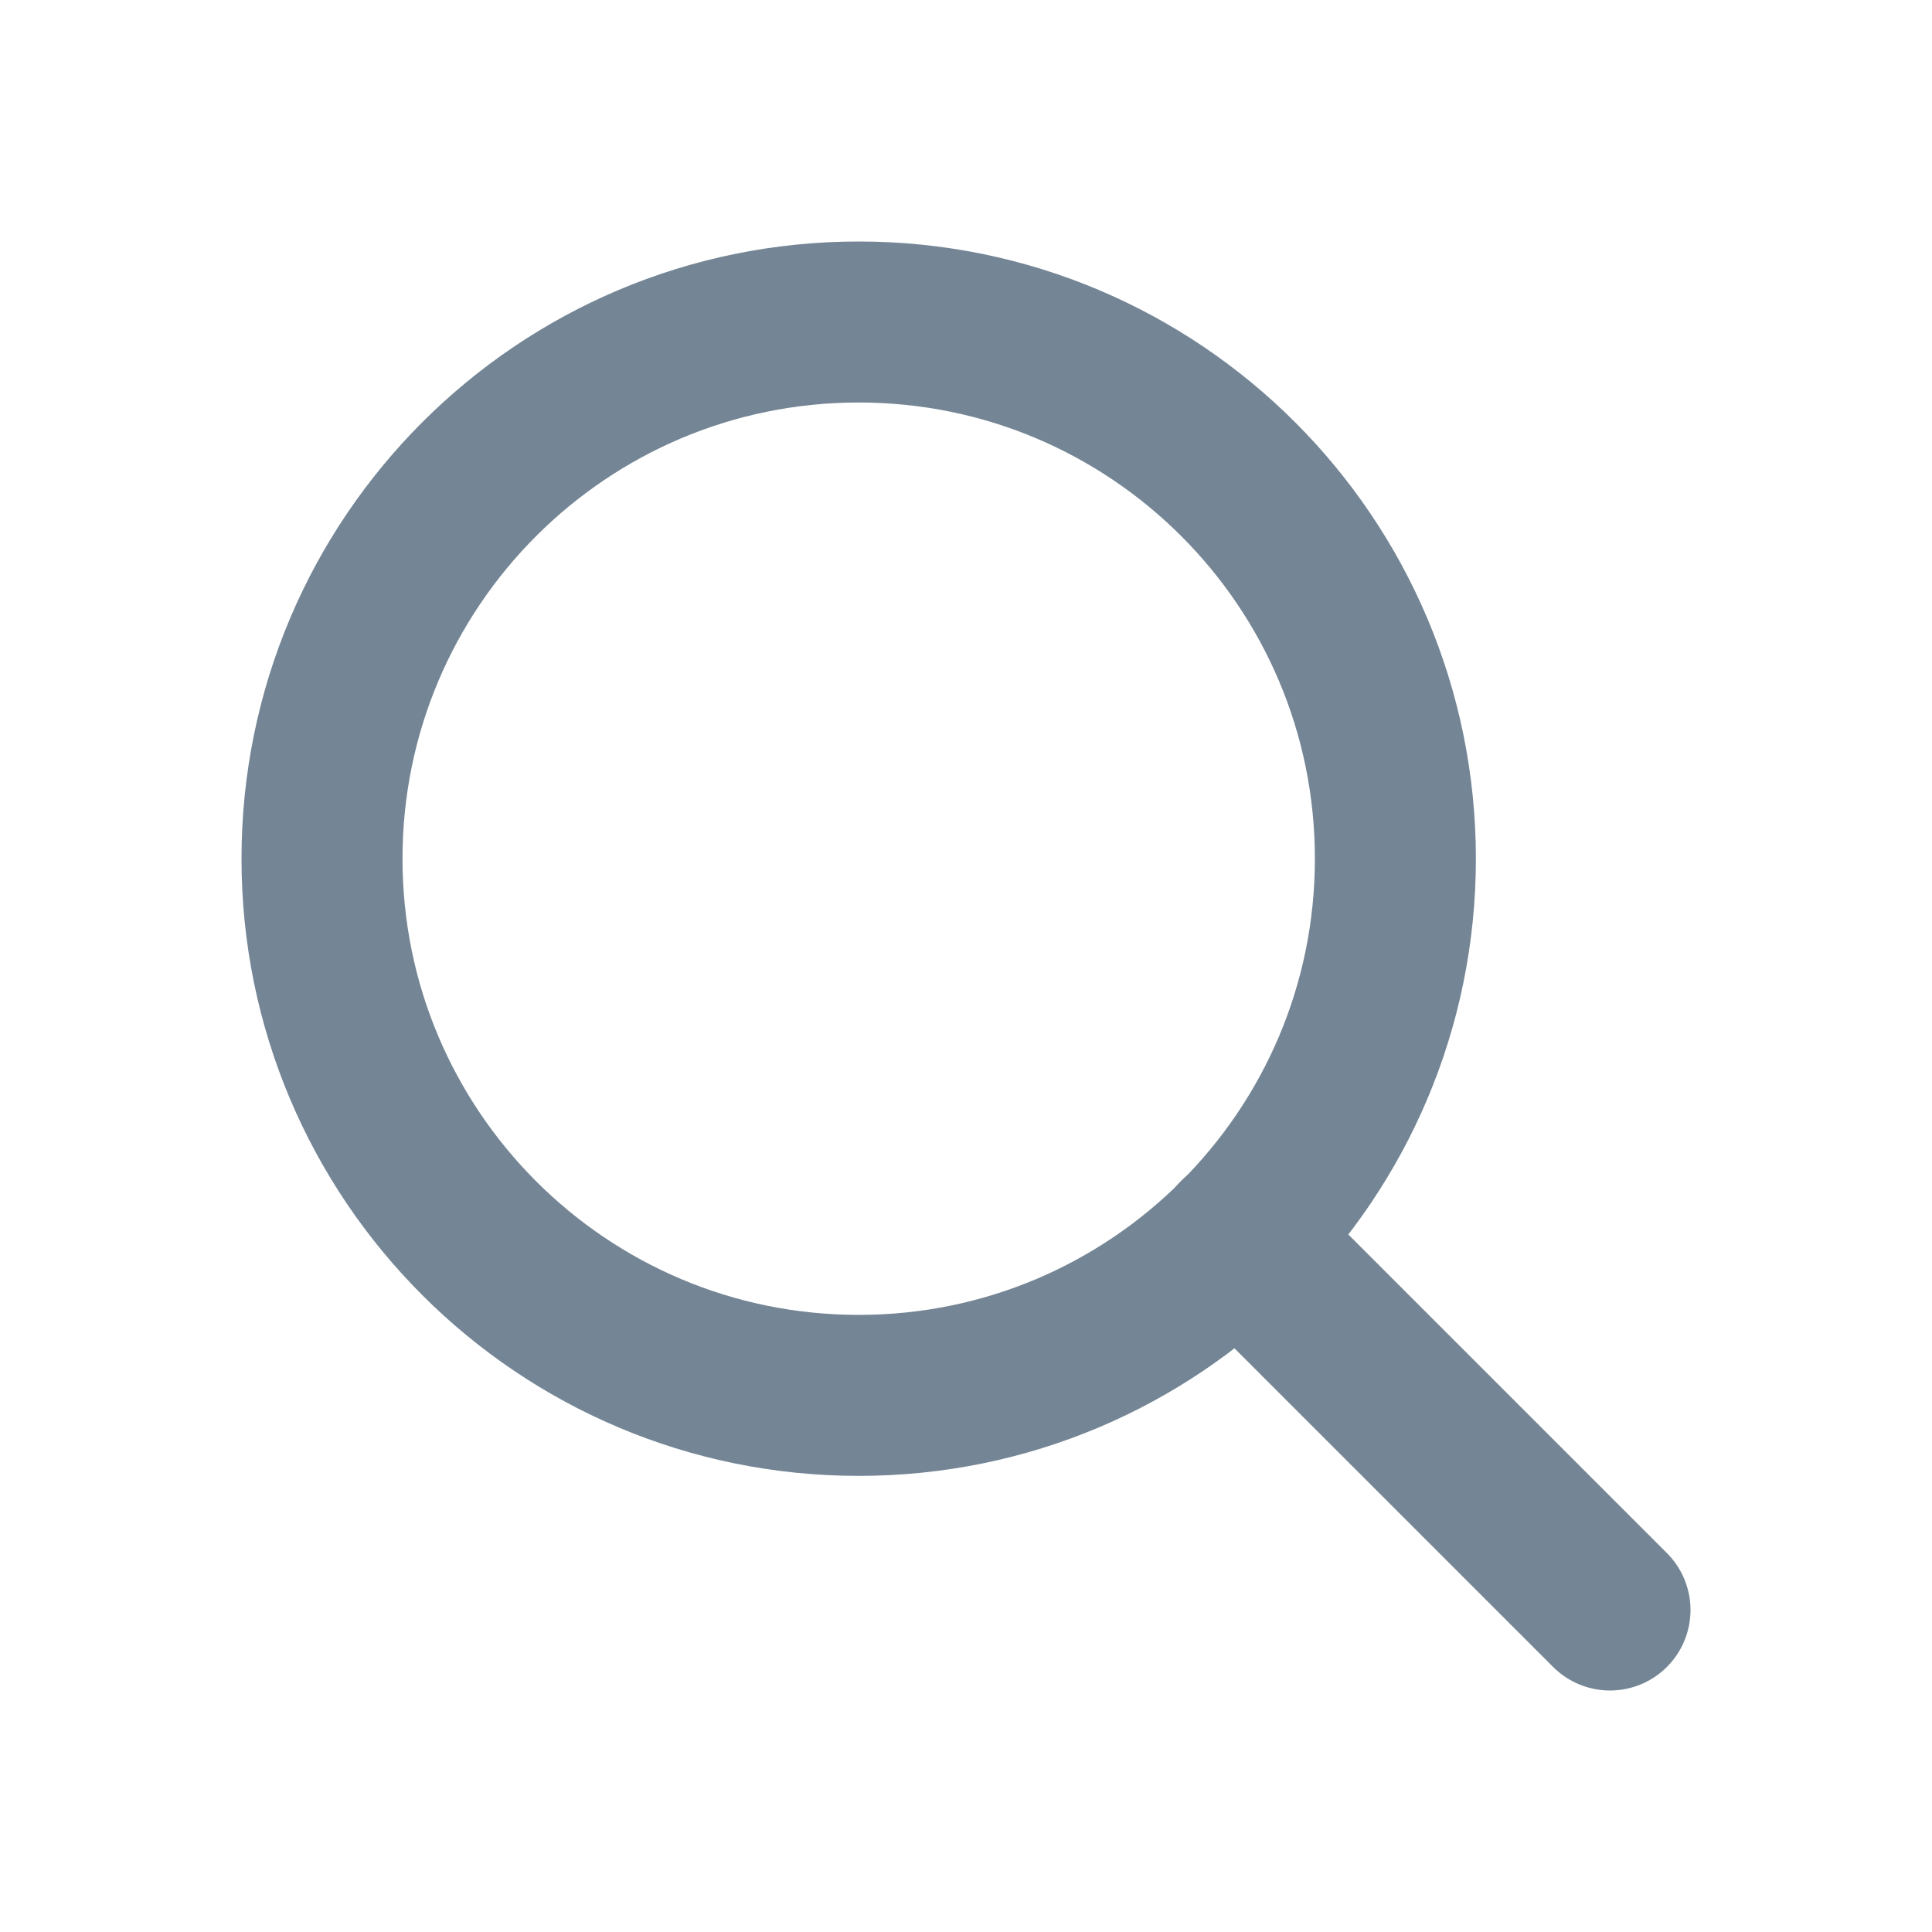
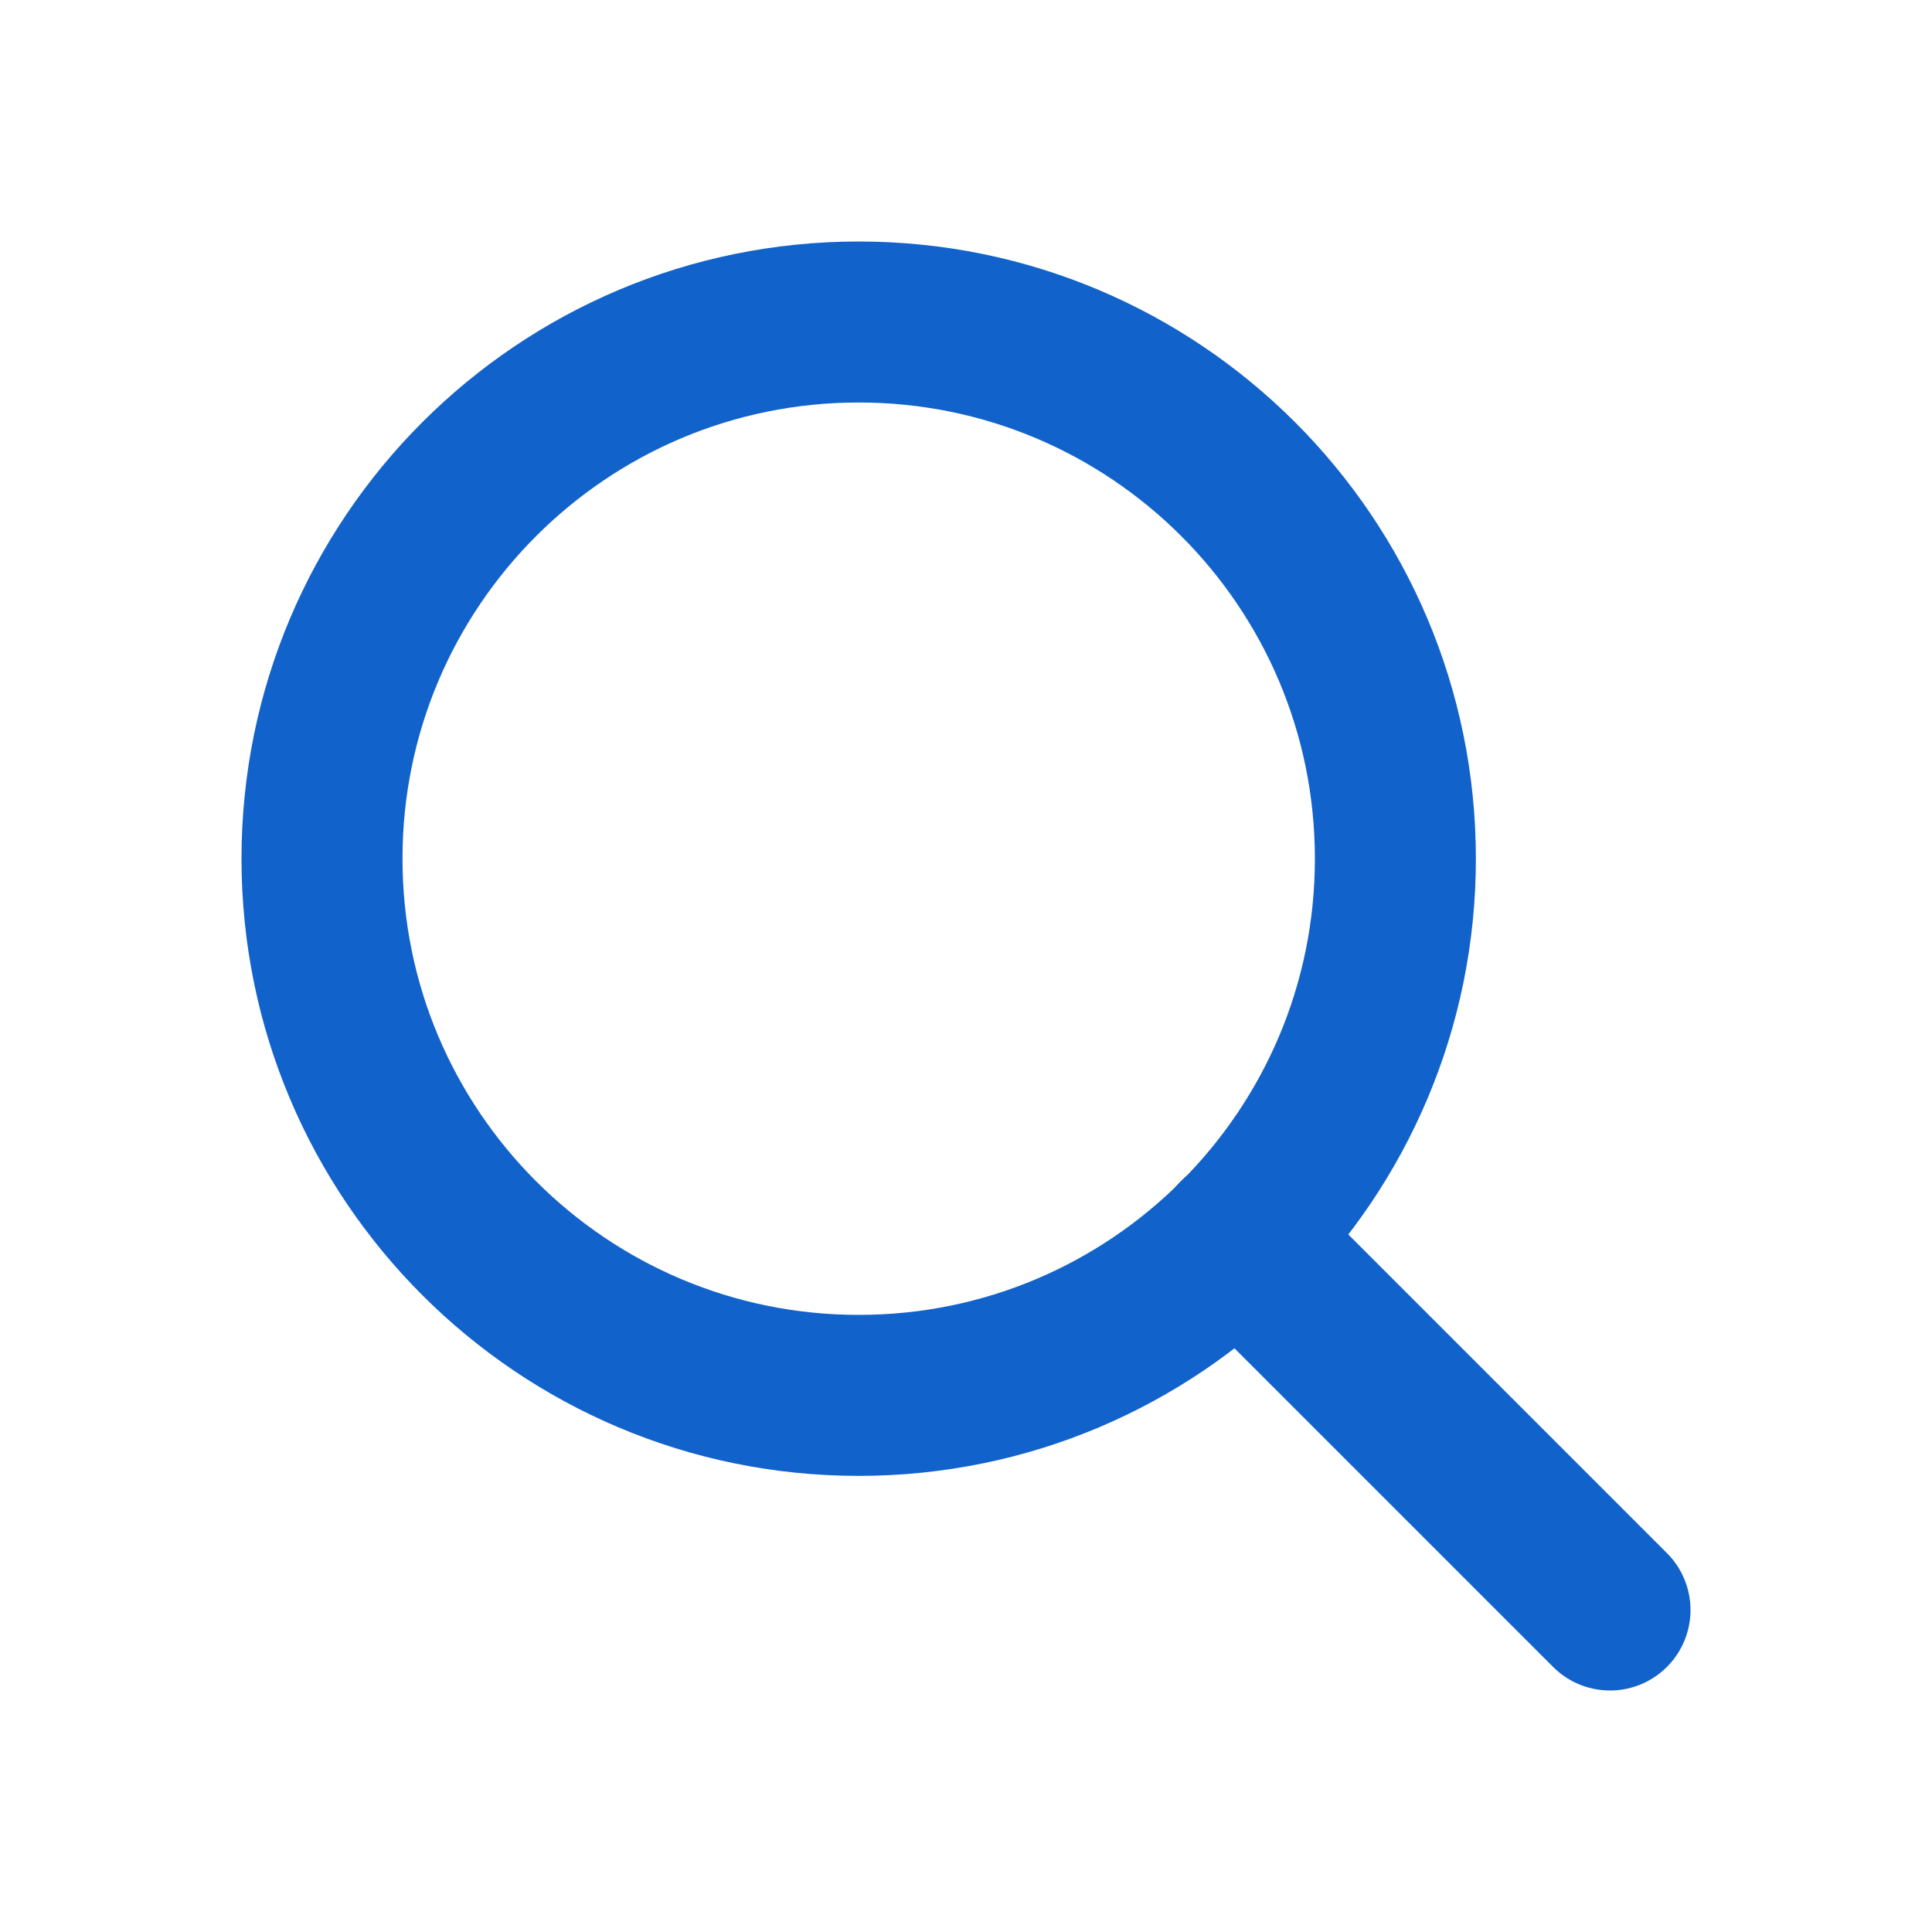
<svg xmlns="http://www.w3.org/2000/svg" width="30px" height="30px" viewBox="0 0 24 24" version="1.1">
  <g id="Icons/Tabs/Search" stroke="none" stroke-width="1" fill="none" fill-rule="evenodd">
    <rect id="tab-item__iconsizer" x="0" y="0" width="24" height="24" />
-     <g id="icon-g" transform="translate(4, 4)" stroke="#748595" stroke-linecap="round" stroke-linejoin="round" stroke-width="2">
+     <g id="icon-g" transform="translate(4, 4)" stroke="#1262CB" stroke-linecap="round" stroke-linejoin="round" stroke-width="2">
      <circle id="Oval" cx="6.667" cy="6.667" r="6.667" />
      <line x1="16" y1="16" x2="11.378" y2="11.378" id="Shape" />
    </g>
  </g>
</svg>
